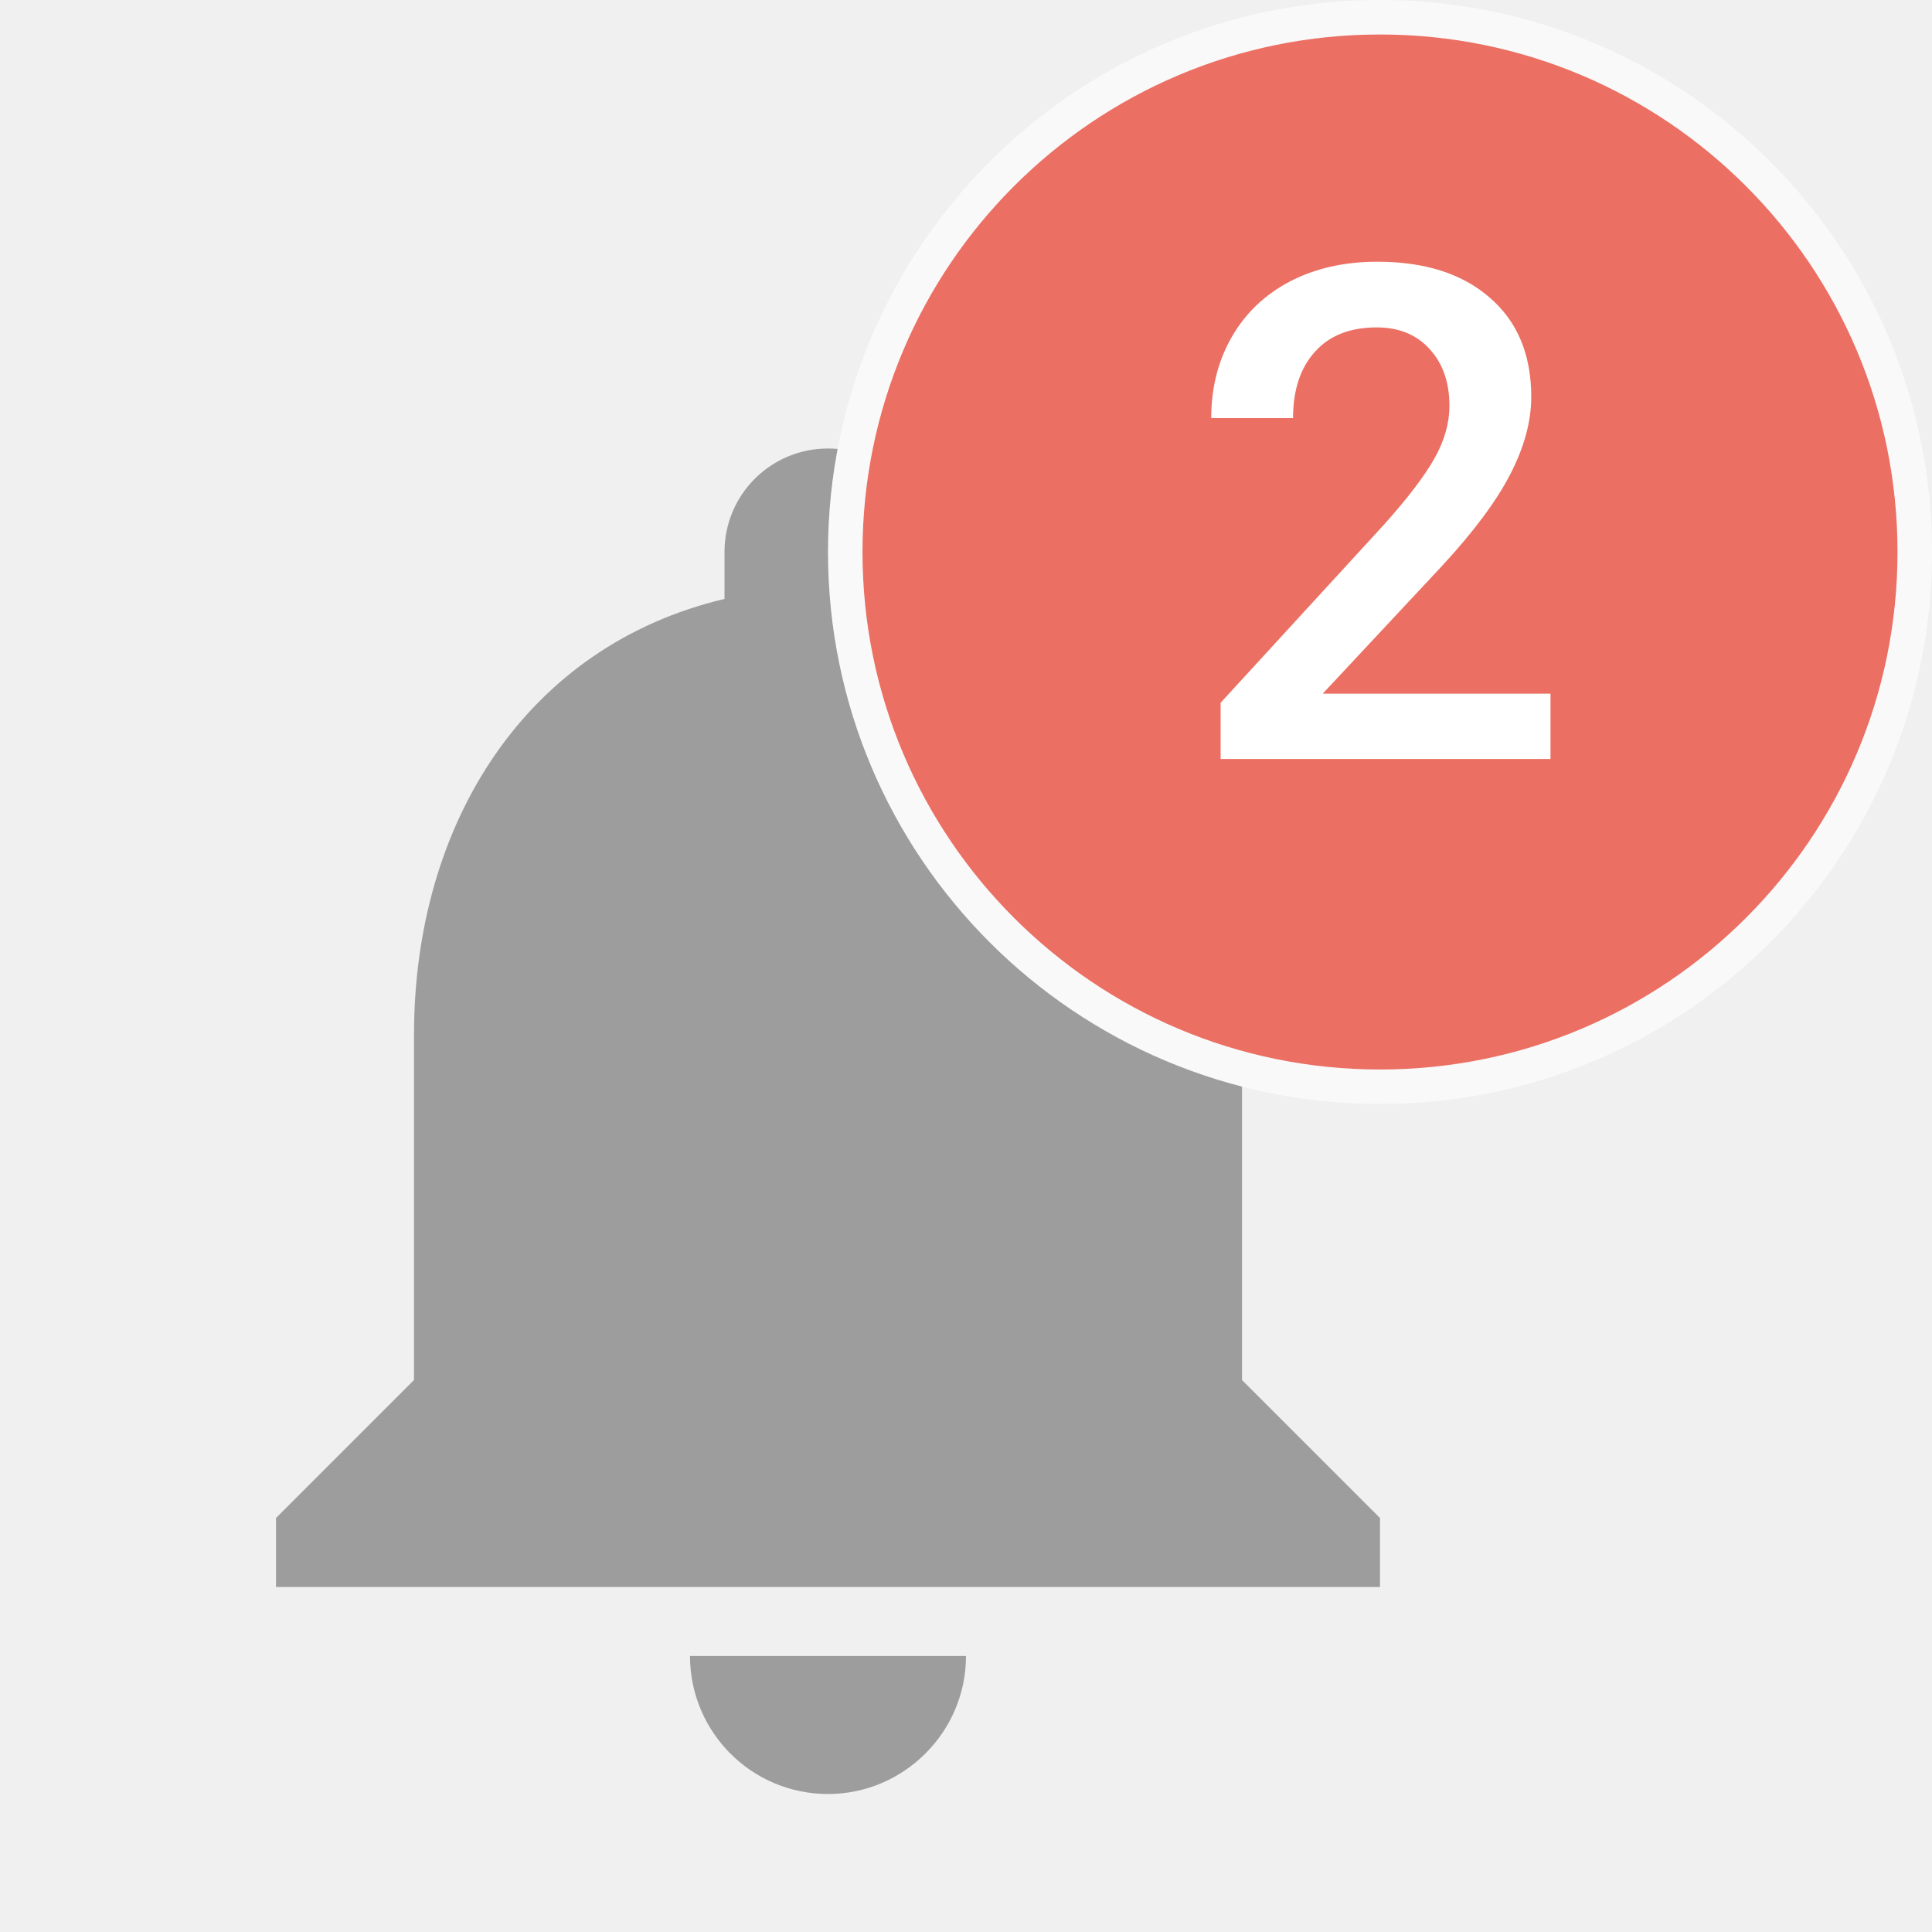
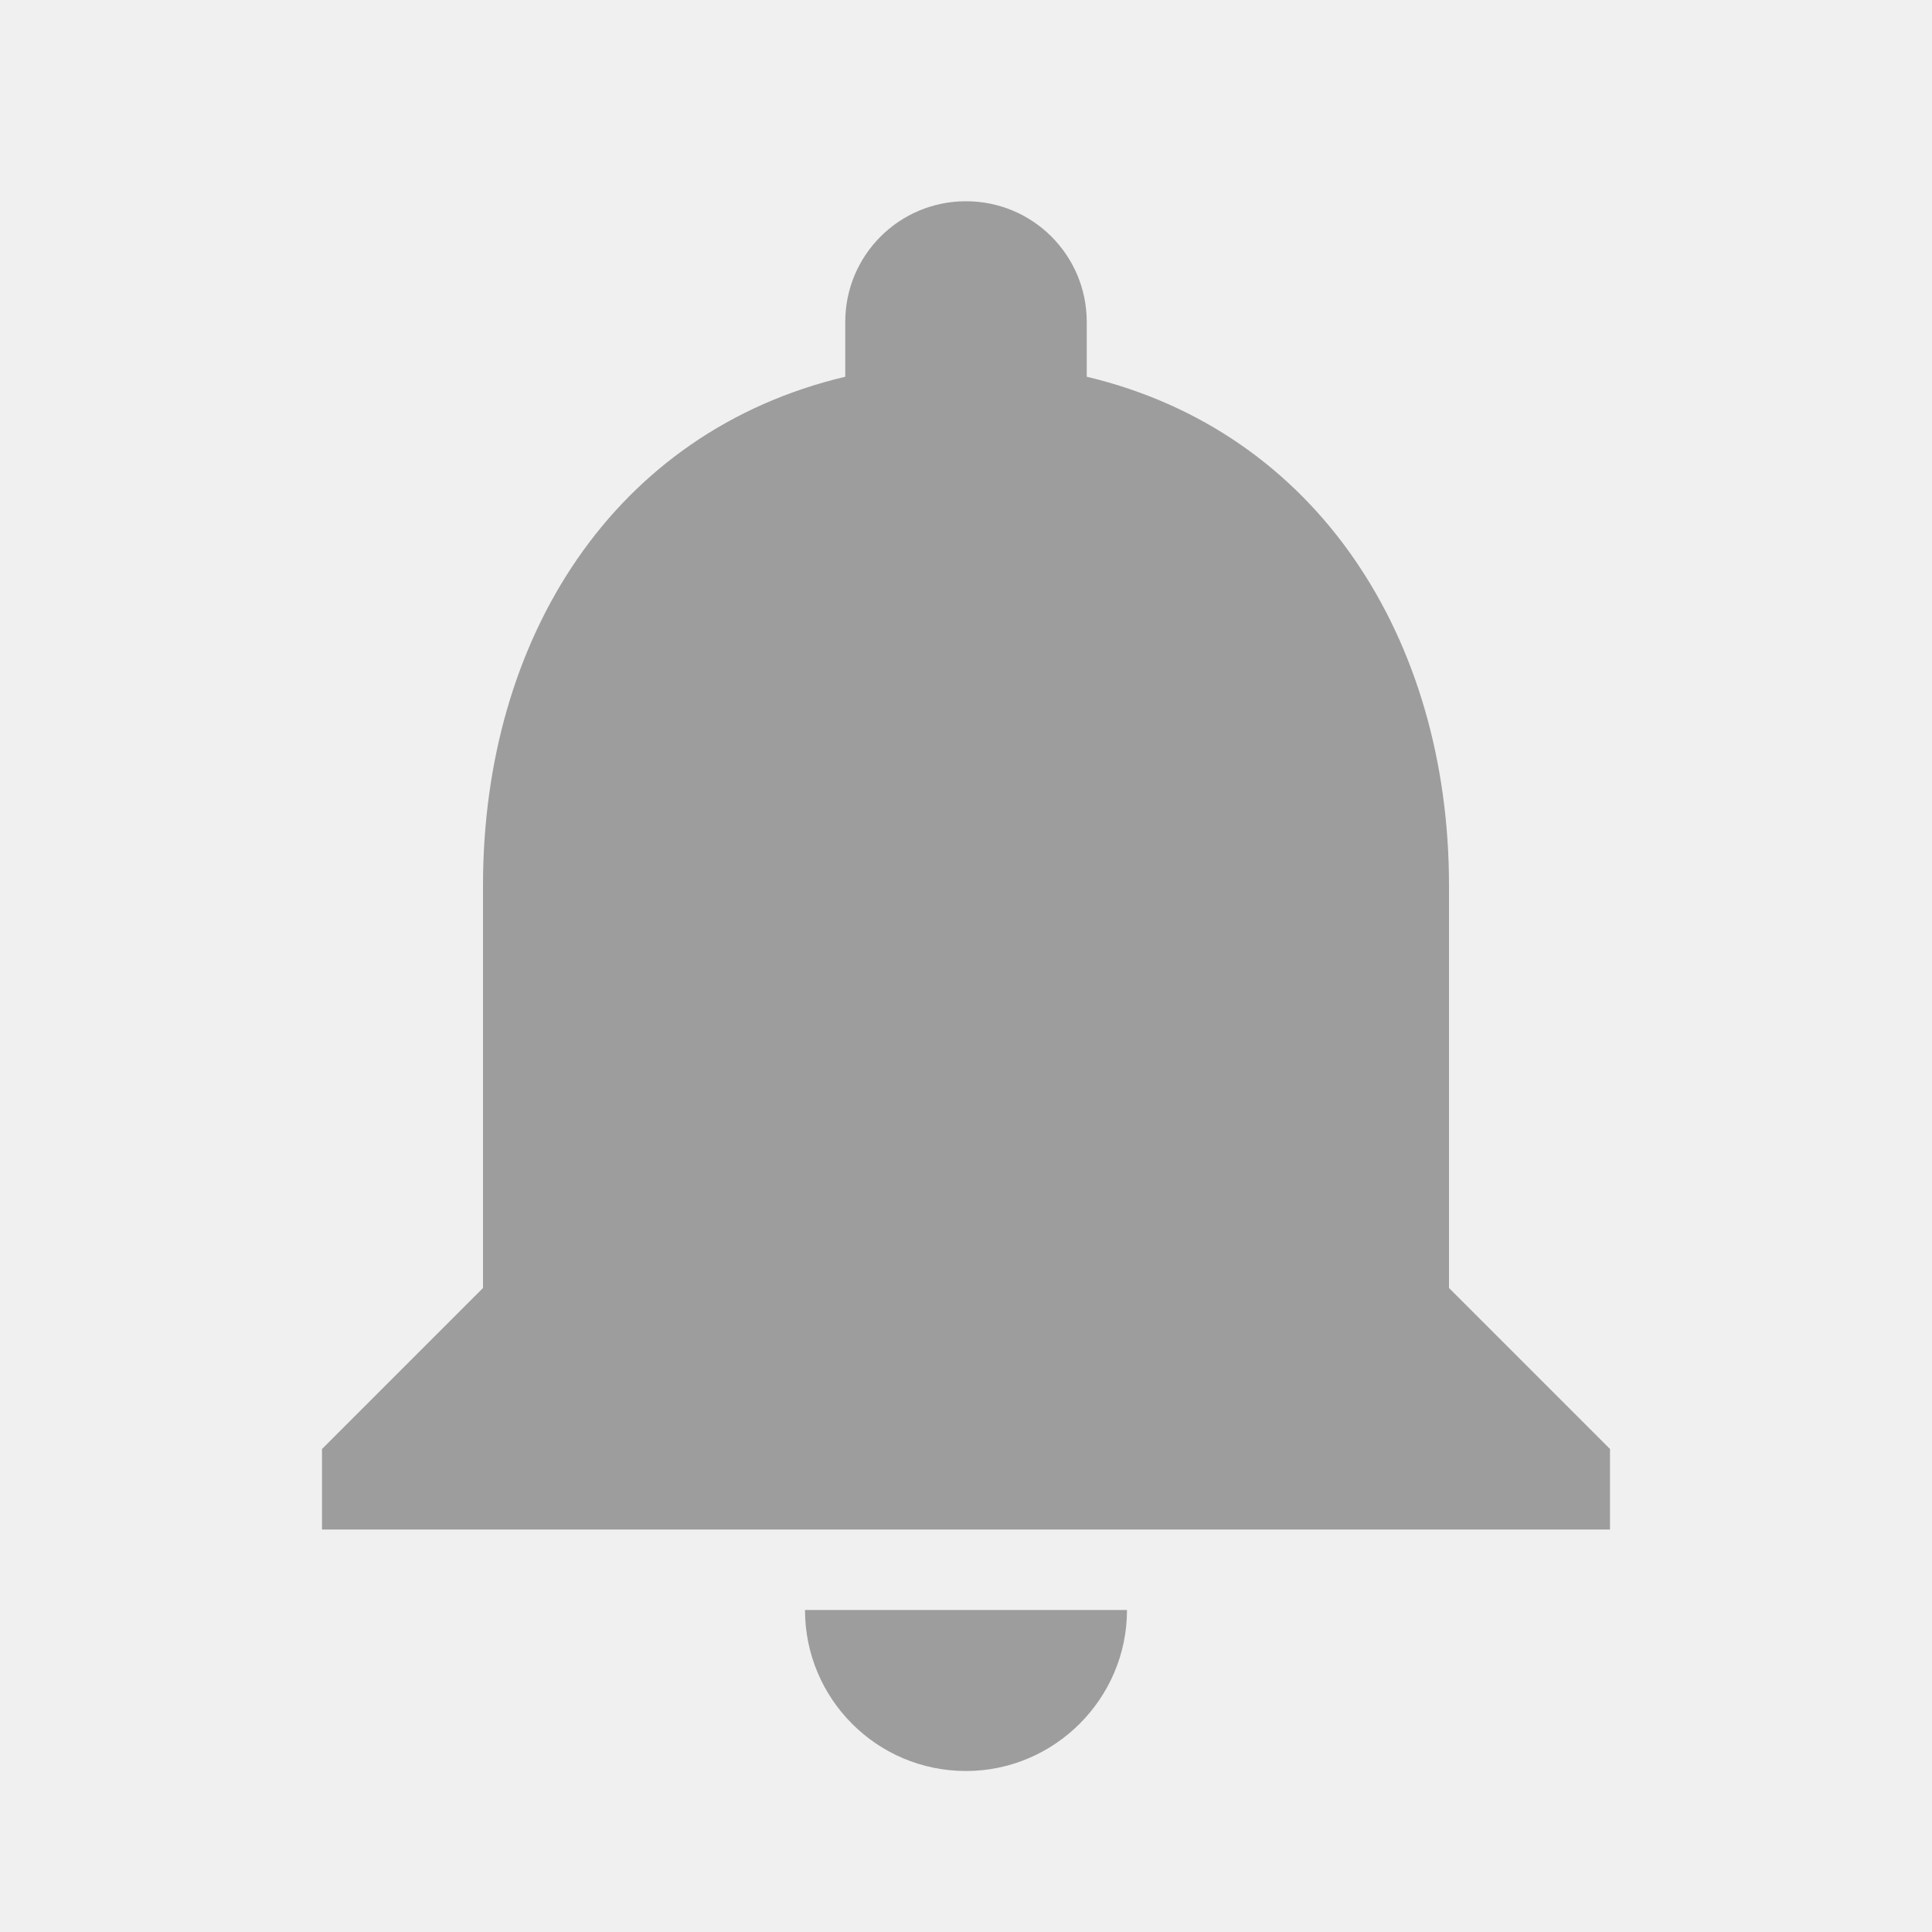
- <svg xmlns="http://www.w3.org/2000/svg" width="28" height="28" viewBox="0 0 28 28" fill="none">
-   <path d="M12 26C13.1 26 14 25.1 14 24H10C10 25.1 10.89 26 12 26ZM18 20V15C18 11.93 16.36 9.36 13.5 8.68V8C13.5 7.17 12.83 6.5 12 6.5C11.17 6.5 10.5 7.17 10.5 8V8.68C7.63 9.36 6 11.92 6 15V20L4 22V23H20V22L18 20Z" fill="#9D9D9D" />
-   <rect x="12.25" y="0.25" width="15.5" height="15.5" rx="7.75" fill="#EB6F62" />
-   <path d="M22.471 11H17.69V10.185L20.059 7.602C20.4 7.221 20.643 6.903 20.786 6.649C20.933 6.392 21.006 6.135 21.006 5.878C21.006 5.539 20.91 5.266 20.718 5.058C20.529 4.849 20.273 4.745 19.951 4.745C19.567 4.745 19.269 4.862 19.058 5.097C18.846 5.331 18.74 5.652 18.74 6.059H17.554C17.554 5.626 17.651 5.237 17.847 4.892C18.045 4.543 18.327 4.273 18.691 4.081C19.059 3.889 19.482 3.793 19.961 3.793C20.651 3.793 21.195 3.967 21.592 4.315C21.992 4.66 22.192 5.139 22.192 5.751C22.192 6.106 22.091 6.479 21.89 6.869C21.691 7.257 21.364 7.698 20.908 8.192L19.17 10.053H22.471V11Z" fill="white" />
-   <rect x="12.25" y="0.25" width="15.5" height="15.5" rx="7.75" stroke="#F9F9F9" stroke-width="0.5" />
+ <svg xmlns="http://www.w3.org/2000/svg" width="24" height="24" viewBox="0 0 24 24" fill="none">
+   <path d="M12 22C13.1 22 14 21.1 14 20H10C10 21.1 10.89 22 12 22ZM18 16V11C18 7.93 16.36 5.36 13.5 4.68V4C13.5 3.17 12.83 2.5 12 2.5C11.17 2.5 10.5 3.17 10.5 4V4.68C7.63 5.36 6 7.92 6 11V16L4 18V19H20V18L18 16Z" fill="#9D9D9D" />
</svg>
